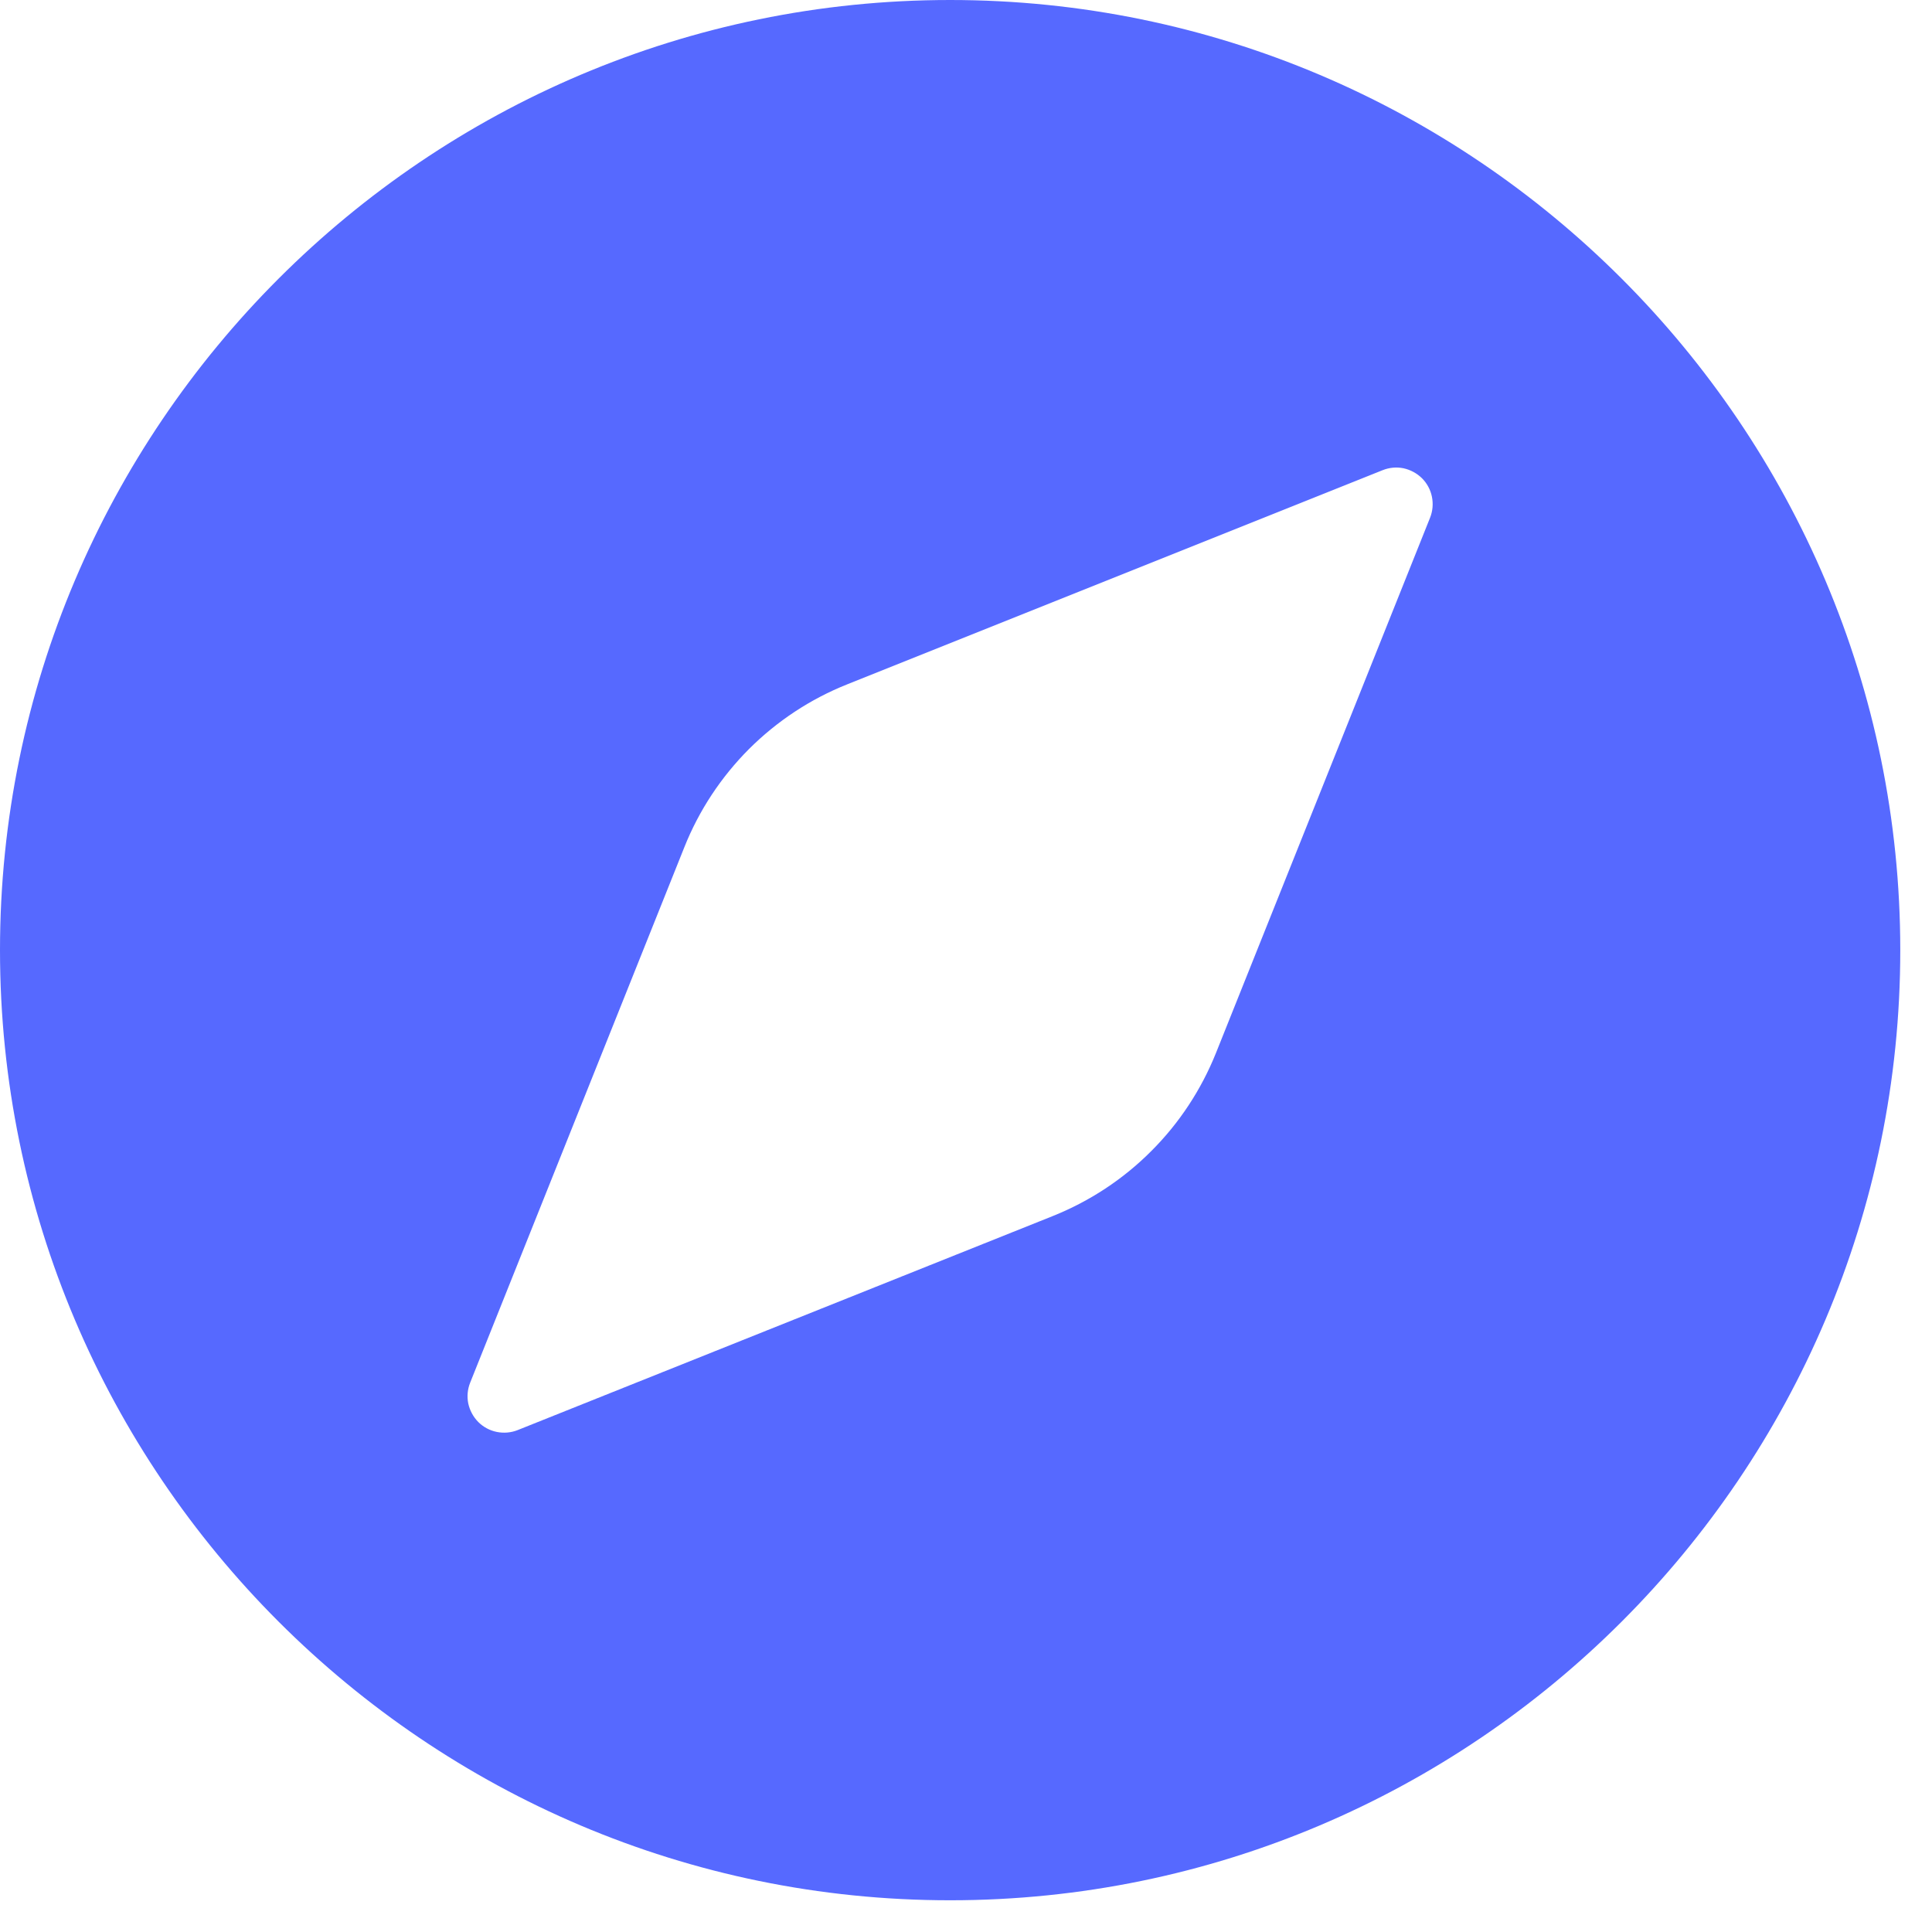
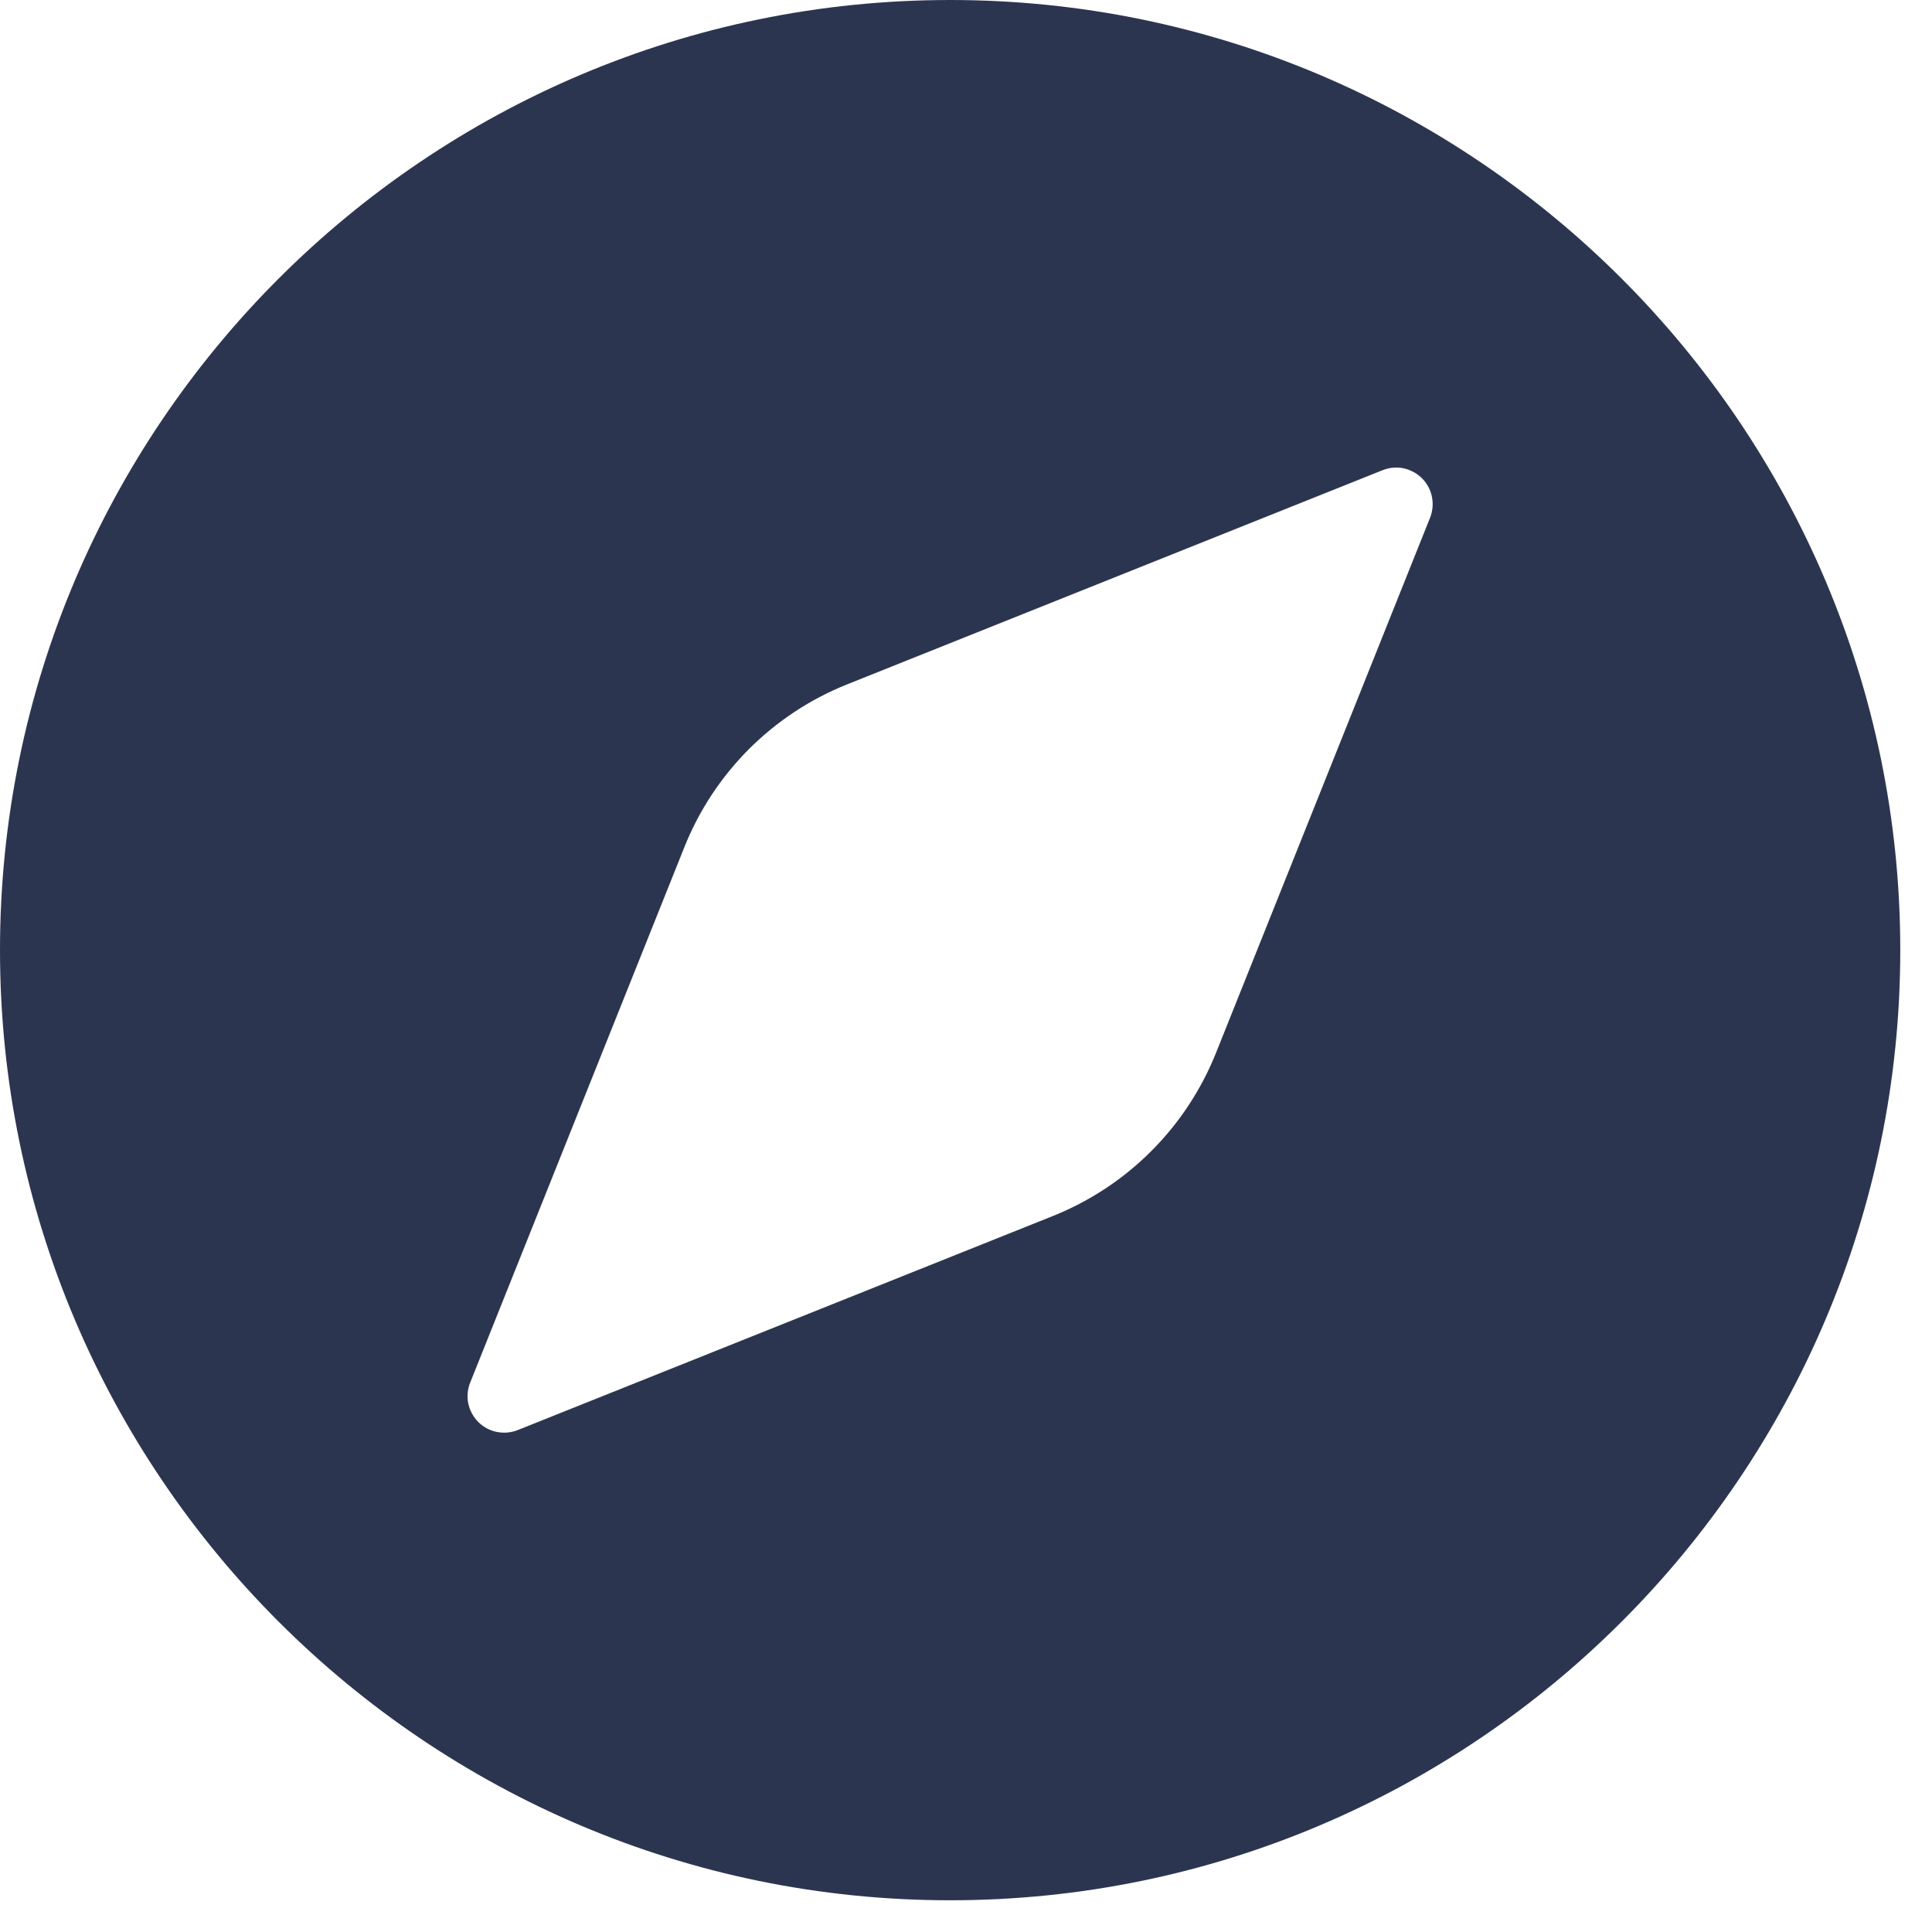
<svg xmlns="http://www.w3.org/2000/svg" width="19" height="19" viewBox="0 0 19 19" fill="none">
-   <path d="M9.344 0C4.192 0 0 4.192 0 9.344C0 14.496 4.192 18.688 9.344 18.688C14.496 18.688 18.688 14.496 18.688 9.344C18.688 4.192 14.496 0 9.344 0ZM14.064 5.091L11.958 10.356C11.813 10.717 11.597 11.046 11.321 11.321C11.046 11.597 10.717 11.813 10.356 11.958L5.091 14.064C5.026 14.09 4.954 14.096 4.885 14.082C4.816 14.068 4.753 14.034 4.703 13.984C4.654 13.934 4.62 13.871 4.605 13.802C4.591 13.733 4.598 13.662 4.624 13.597L6.73 8.332C6.874 7.97 7.091 7.642 7.366 7.366C7.642 7.091 7.97 6.874 8.332 6.73L13.597 4.624C13.662 4.598 13.733 4.591 13.802 4.605C13.871 4.62 13.934 4.654 13.984 4.703C14.034 4.753 14.068 4.816 14.082 4.885C14.096 4.954 14.09 5.026 14.064 5.091Z" fill="#5669FF" />
+   <path d="M9.344 0C4.192 0 0 4.192 0 9.344C0 14.496 4.192 18.688 9.344 18.688C14.496 18.688 18.688 14.496 18.688 9.344C18.688 4.192 14.496 0 9.344 0ZM14.064 5.091L11.958 10.356C11.813 10.717 11.597 11.046 11.321 11.321C11.046 11.597 10.717 11.813 10.356 11.958L5.091 14.064C5.026 14.09 4.954 14.096 4.885 14.082C4.816 14.068 4.753 14.034 4.703 13.984C4.654 13.934 4.62 13.871 4.605 13.802C4.591 13.733 4.598 13.662 4.624 13.597L6.73 8.332C6.874 7.97 7.091 7.642 7.366 7.366C7.642 7.091 7.97 6.874 8.332 6.73L13.597 4.624C13.662 4.598 13.733 4.591 13.802 4.605C13.871 4.62 13.934 4.654 13.984 4.703C14.034 4.753 14.068 4.816 14.082 4.885C14.096 4.954 14.09 5.026 14.064 5.091Z" fill="#2C3550" />
</svg>
